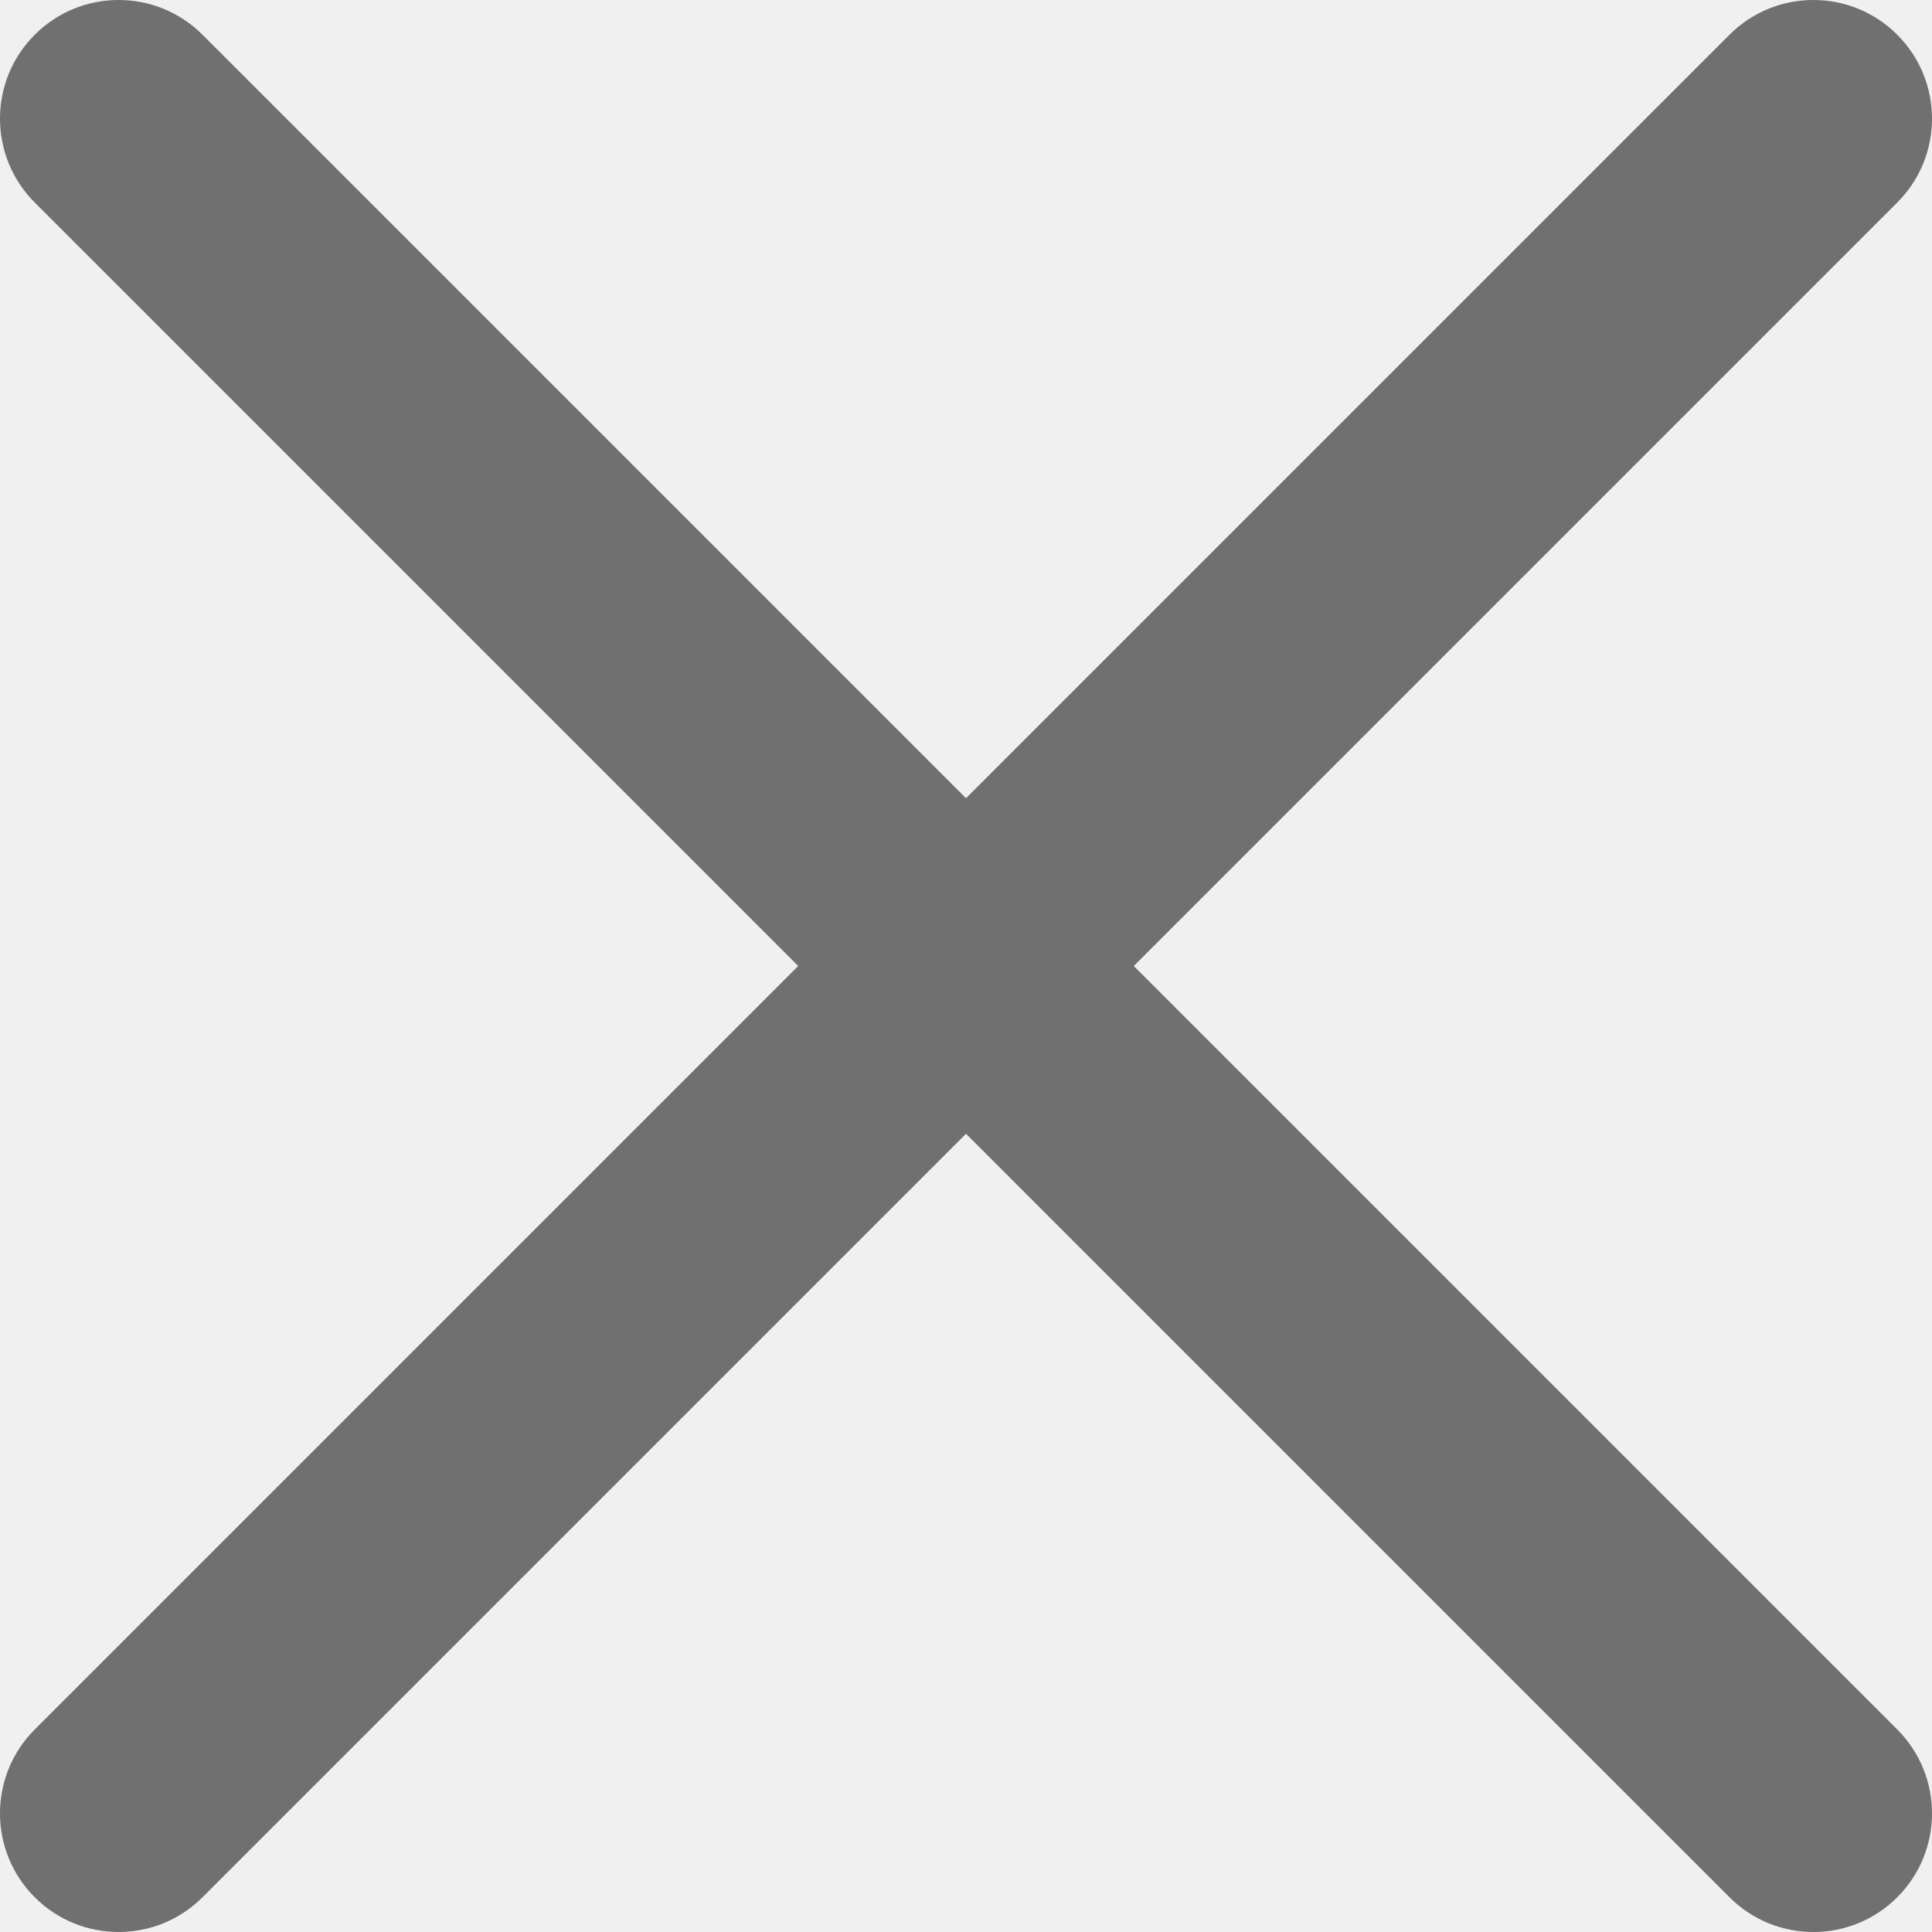
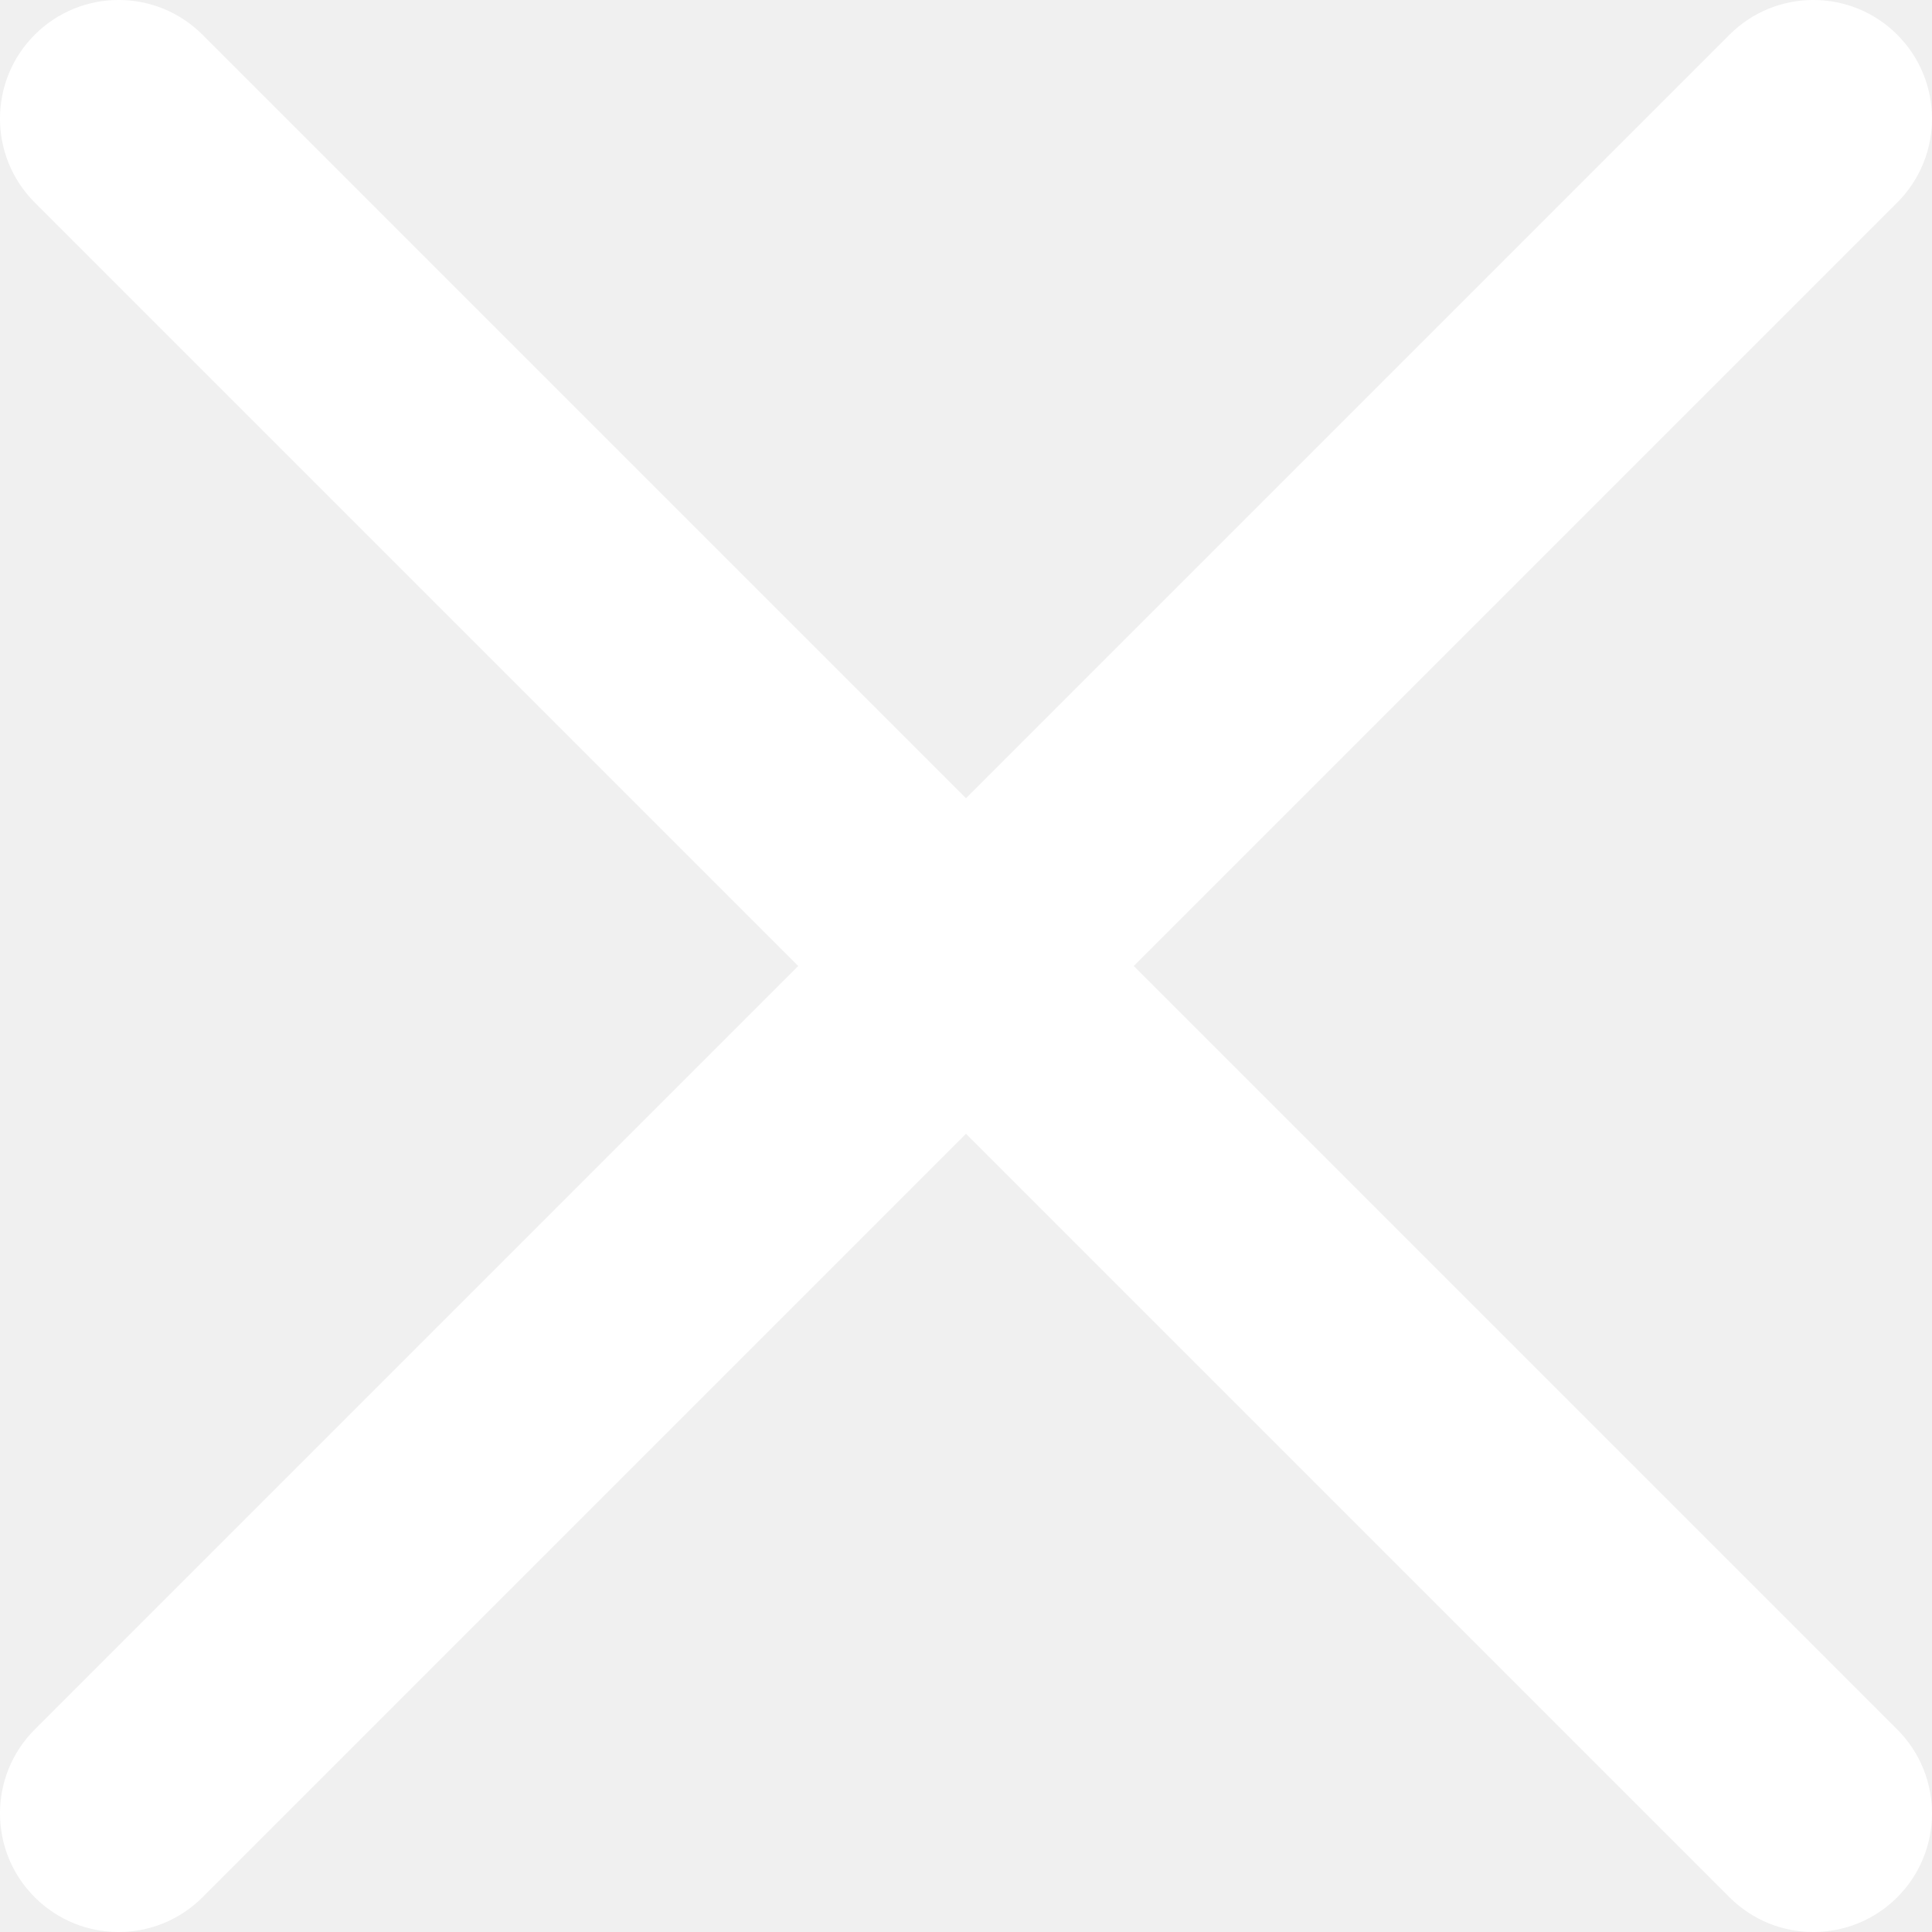
<svg xmlns="http://www.w3.org/2000/svg" width="50" height="50" viewBox="0 0 50 50" fill="none">
  <mask id="mask0_0_1" style="mask-type:alpha" maskUnits="userSpaceOnUse" x="0" y="0" width="50" height="50">
    <rect width="50" height="50" fill="white" />
  </mask>
  <g mask="url(#mask0_0_1)">
-     <path fill-rule="evenodd" clip-rule="evenodd" d="M5.241 0.899C4.042 -0.3 2.098 -0.3 0.899 0.899C-0.3 2.098 -0.3 4.042 0.899 5.241L20.658 25L0.899 44.759C-0.3 45.958 -0.3 47.902 0.899 49.101C2.098 50.3 4.042 50.3 5.241 49.101L25 29.342L44.759 49.101C45.958 50.3 47.902 50.3 49.101 49.101C50.3 47.902 50.3 45.958 49.101 44.759L29.342 25L49.101 5.241C50.3 4.042 50.3 2.098 49.101 0.899C47.902 -0.3 45.958 -0.3 44.759 0.899L25 20.658L5.241 0.899Z" fill="#707070" />
+     <path fill-rule="evenodd" clip-rule="evenodd" d="M5.241 0.899C4.042 -0.3 2.098 -0.3 0.899 0.899C-0.3 2.098 -0.3 4.042 0.899 5.241L20.658 25L0.899 44.759C-0.3 45.958 -0.3 47.902 0.899 49.101C2.098 50.3 4.042 50.3 5.241 49.101L25 29.342L44.759 49.101C45.958 50.3 47.902 50.3 49.101 49.101C50.3 47.902 50.3 45.958 49.101 44.759L29.342 25L49.101 5.241C50.3 4.042 50.3 2.098 49.101 0.899C47.902 -0.3 45.958 -0.3 44.759 0.899L25 20.658L5.241 0.899Z" fill="#ffffff" />
  </g>
</svg>
